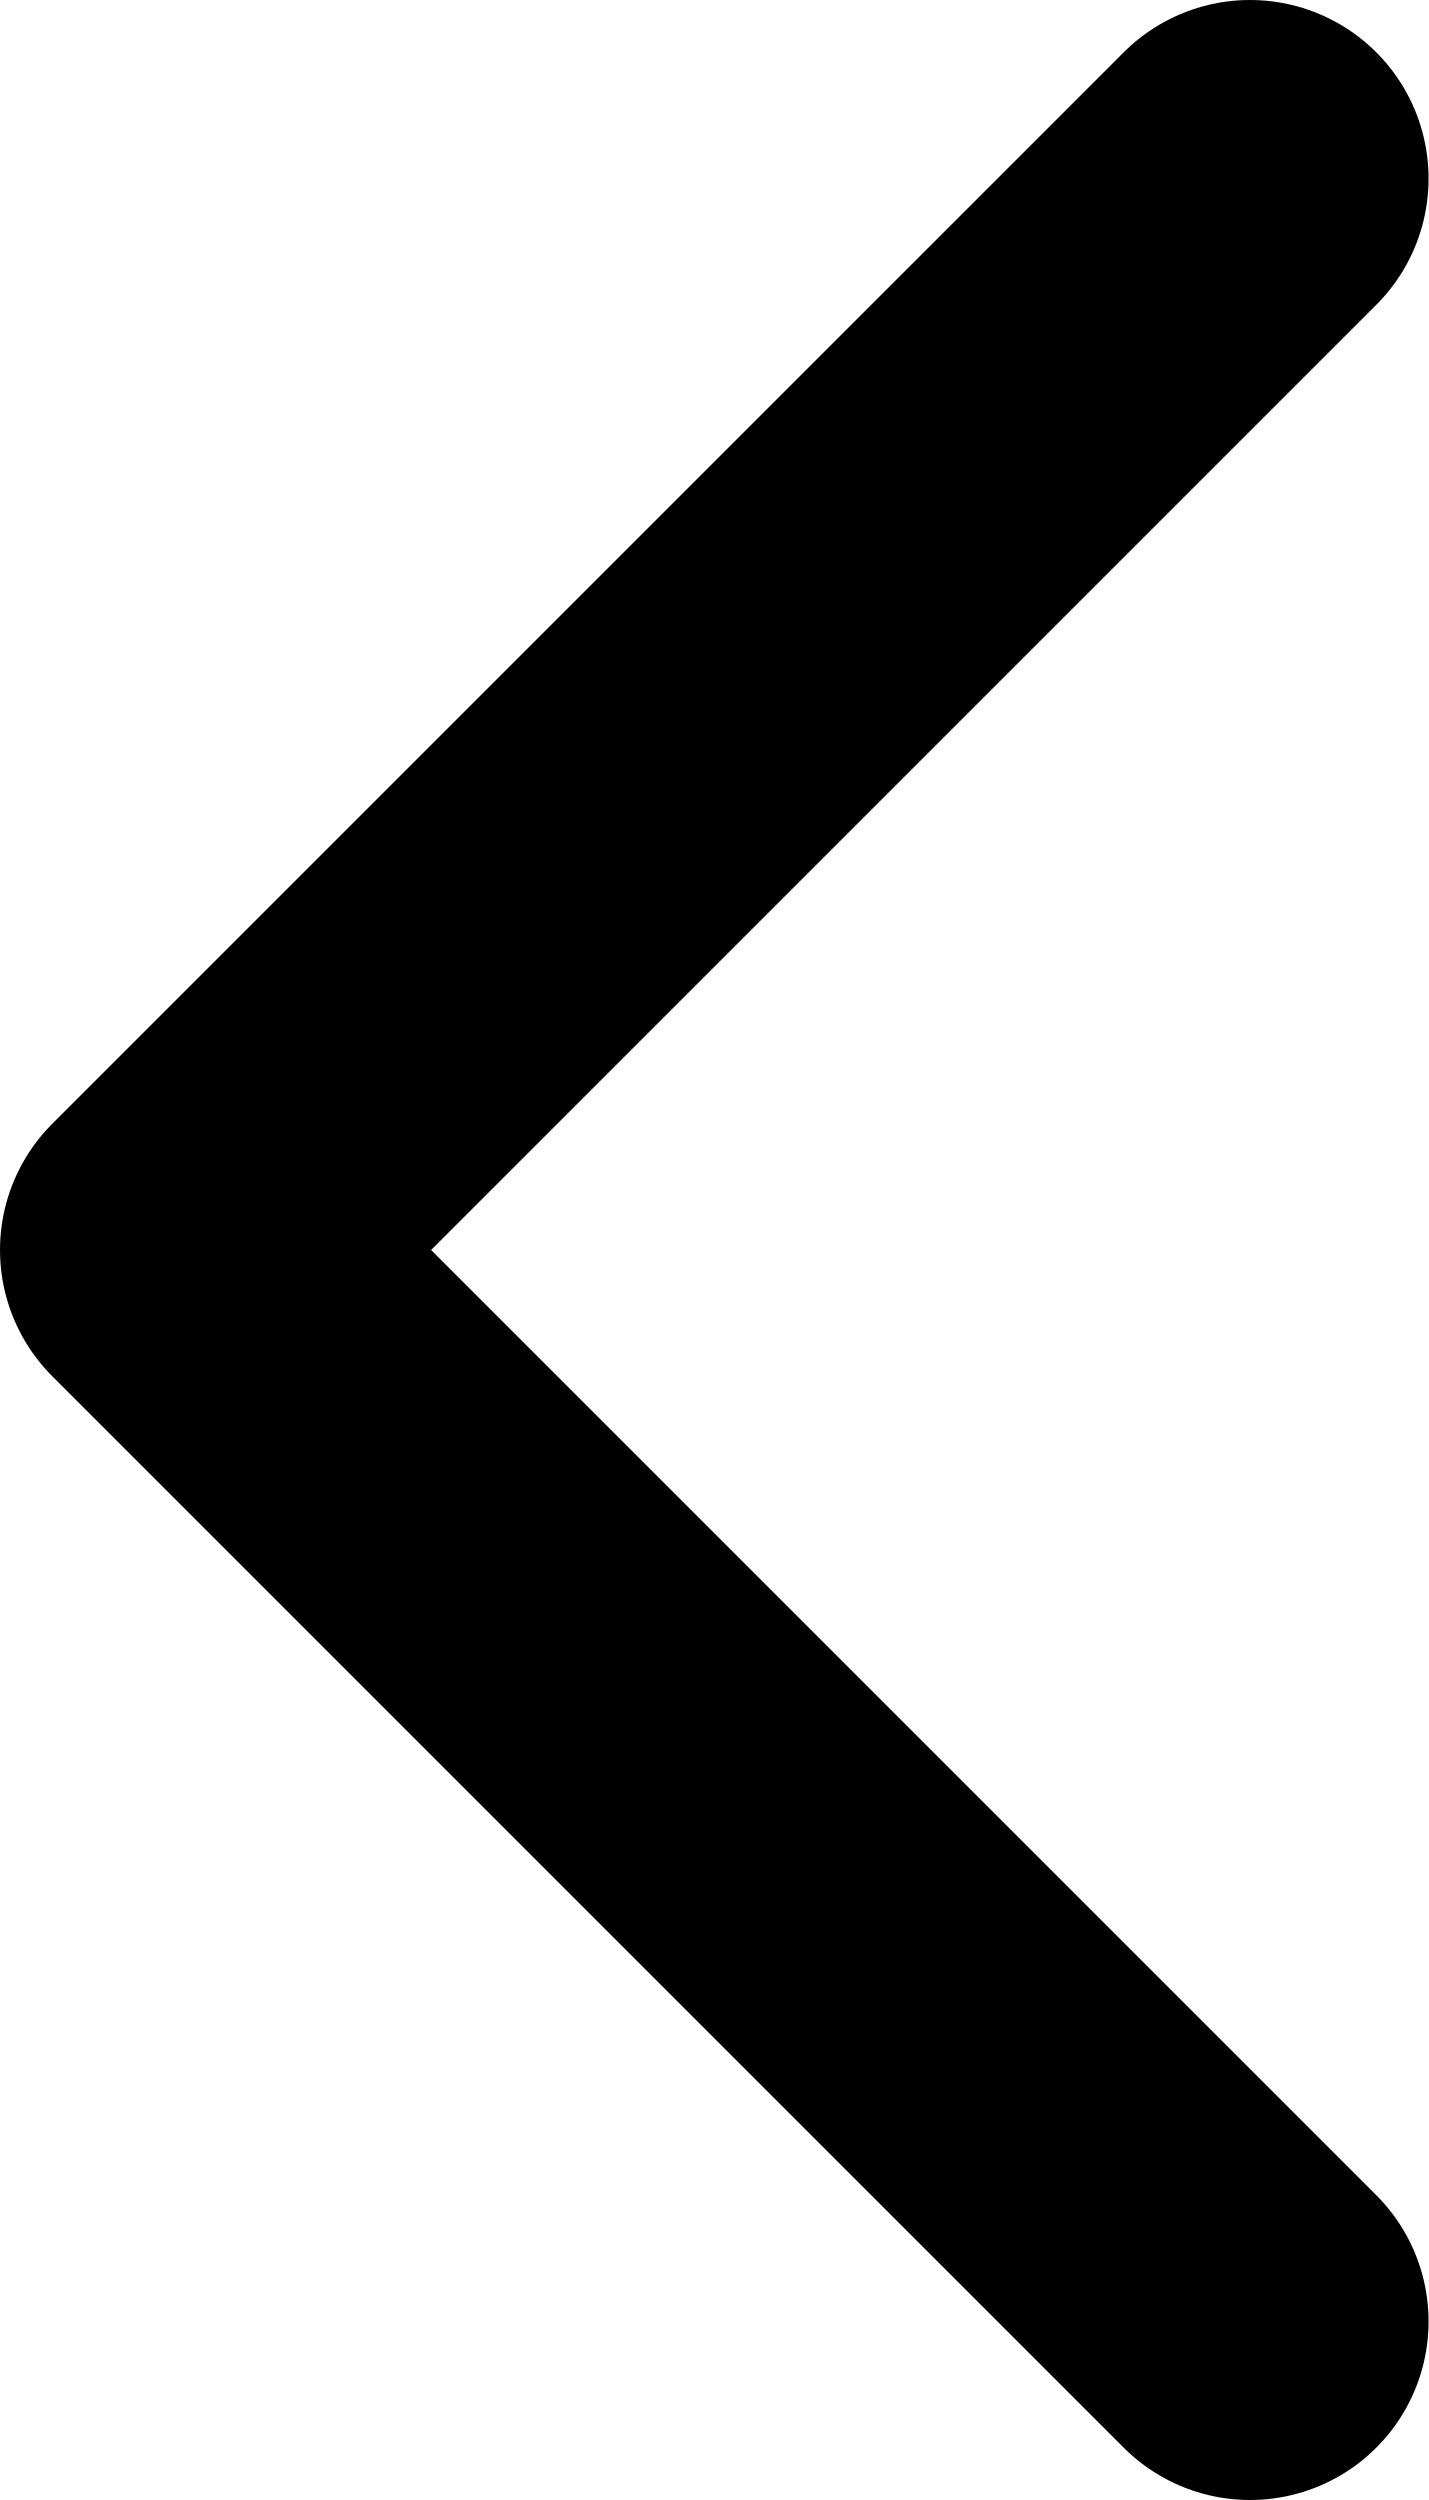
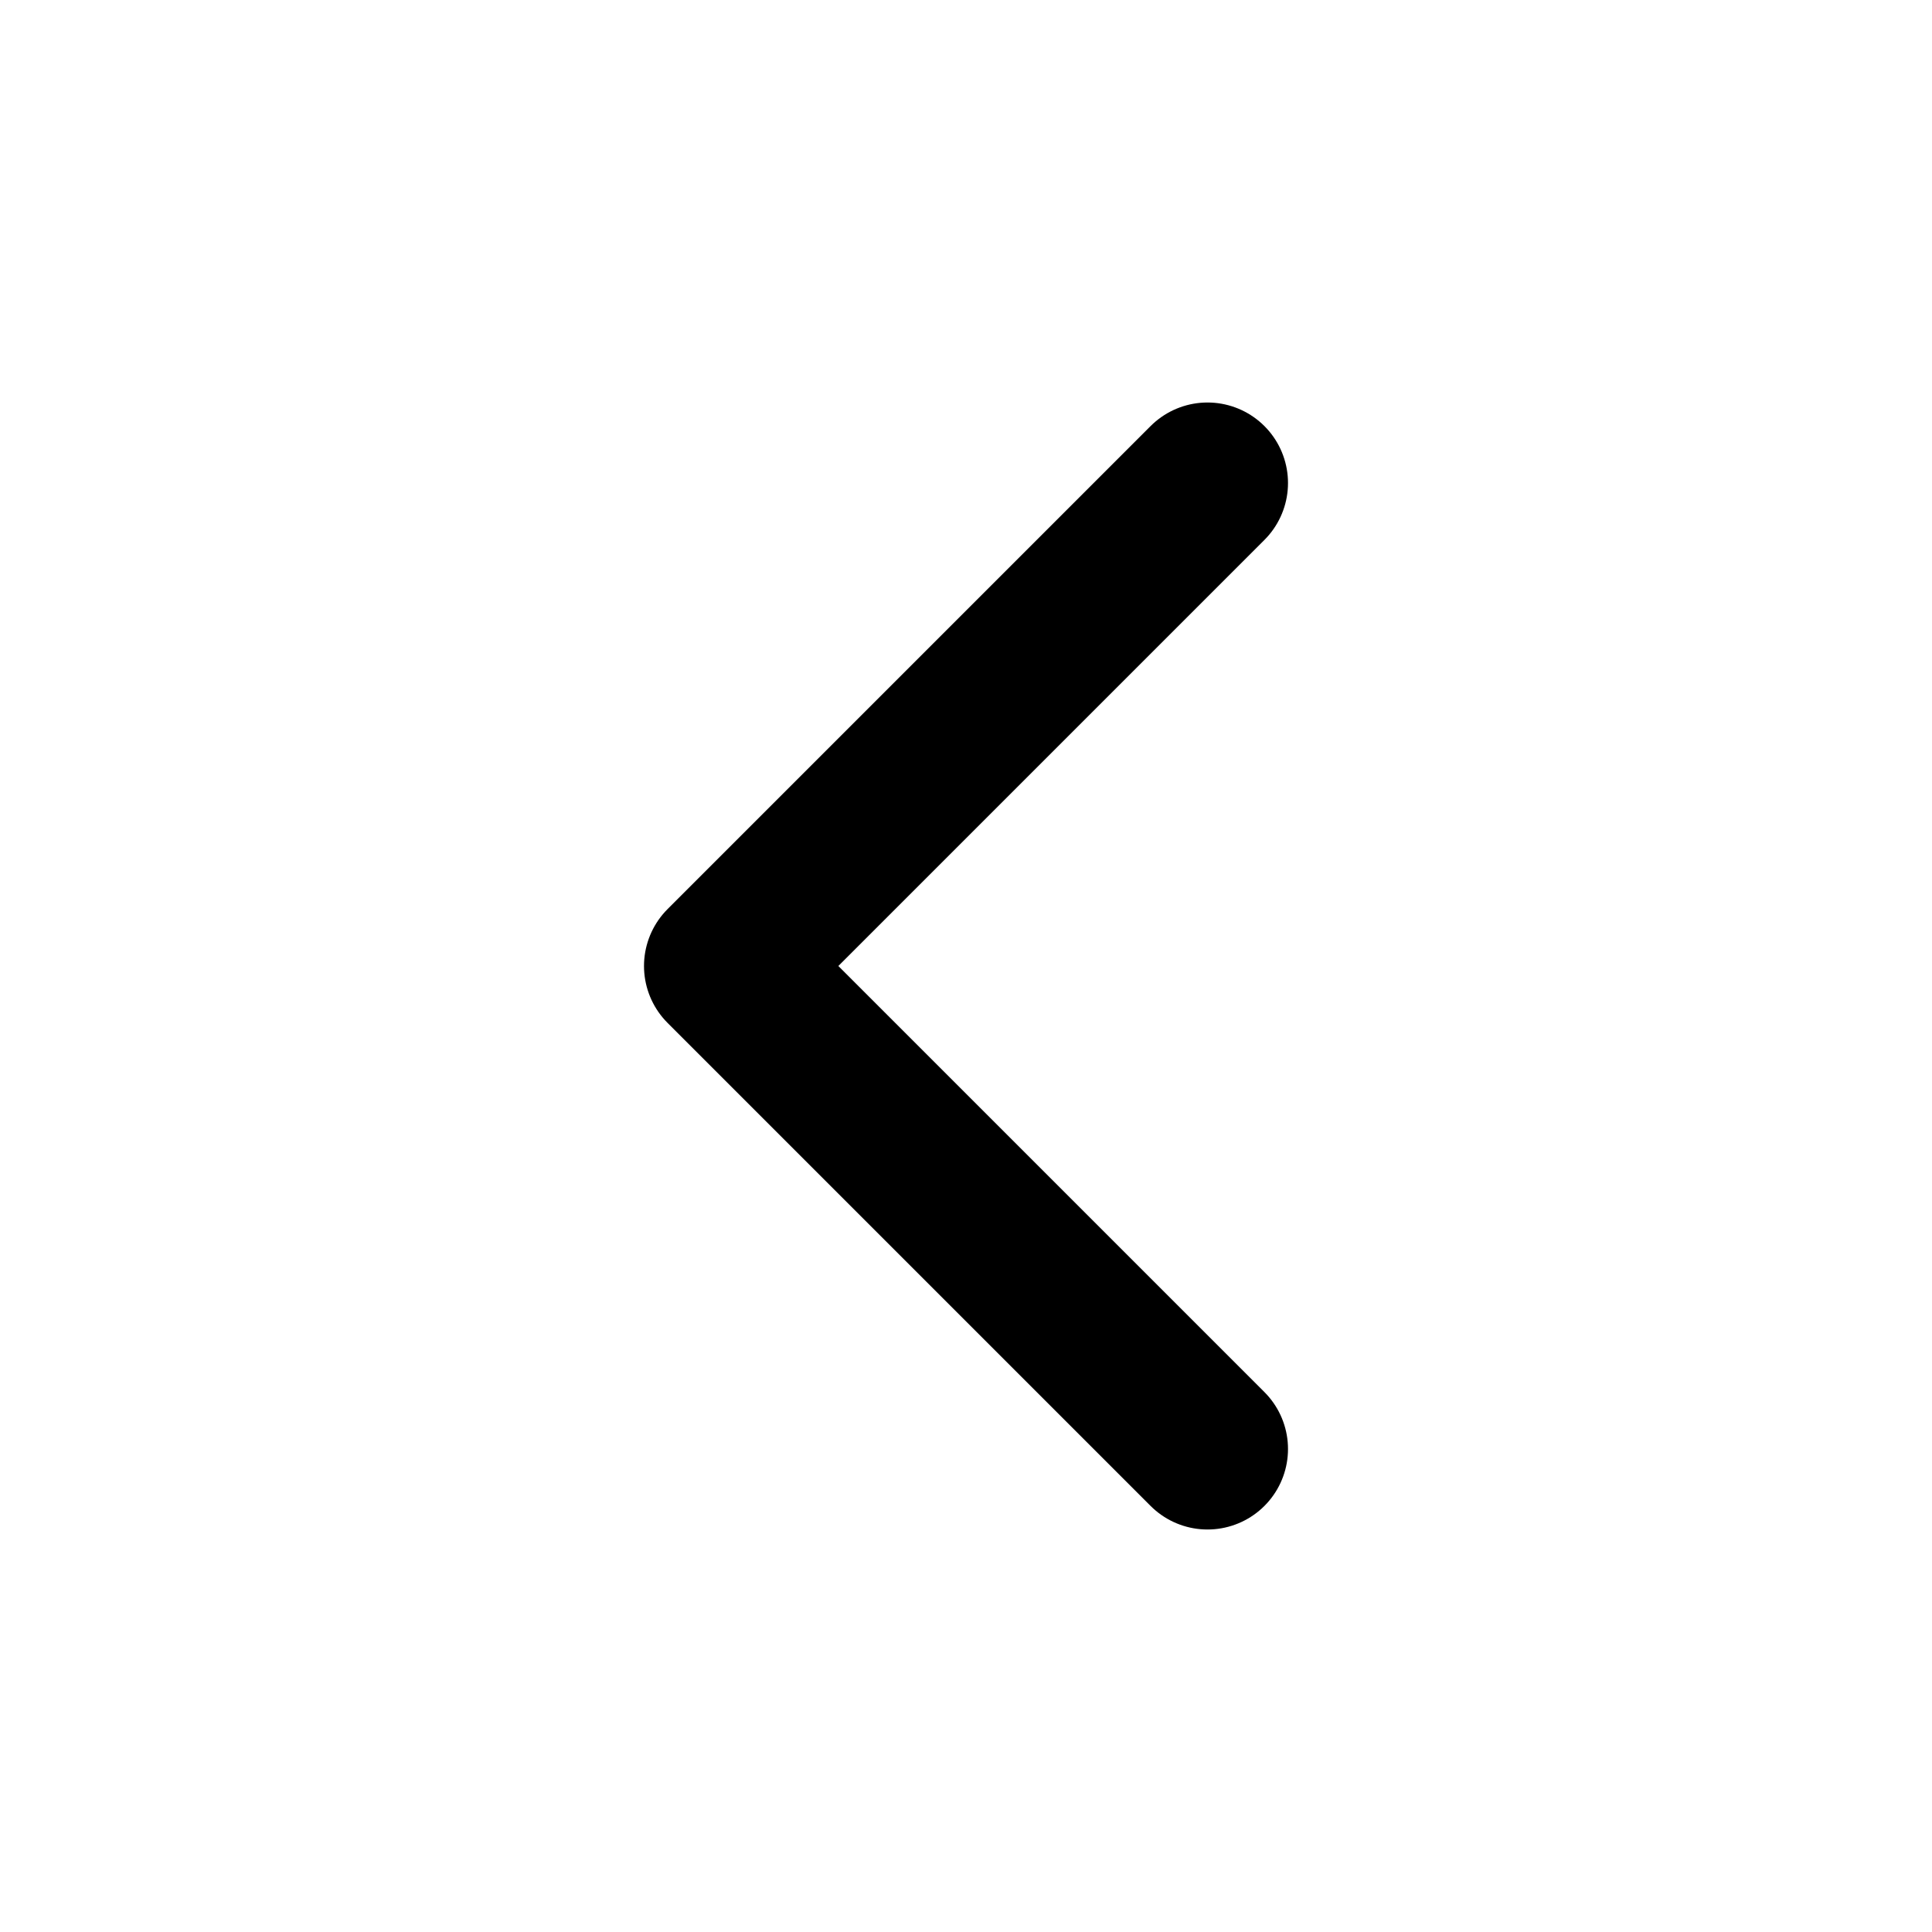
- <svg xmlns="http://www.w3.org/2000/svg" width="8" height="14" viewBox="0 0 8 14" fill="none">
-   <path d="M7 13L1 7L7 1" stroke="black" stroke-width="2" stroke-linecap="round" stroke-linejoin="round" />
+ <svg xmlns="http://www.w3.org/2000/svg" width="24" height="24" viewBox="0 0 24 24" fill="none">
+   <path d="M15 18L9 12L15 6" stroke="black" stroke-width="2" stroke-linecap="round" stroke-linejoin="round" />
</svg>
